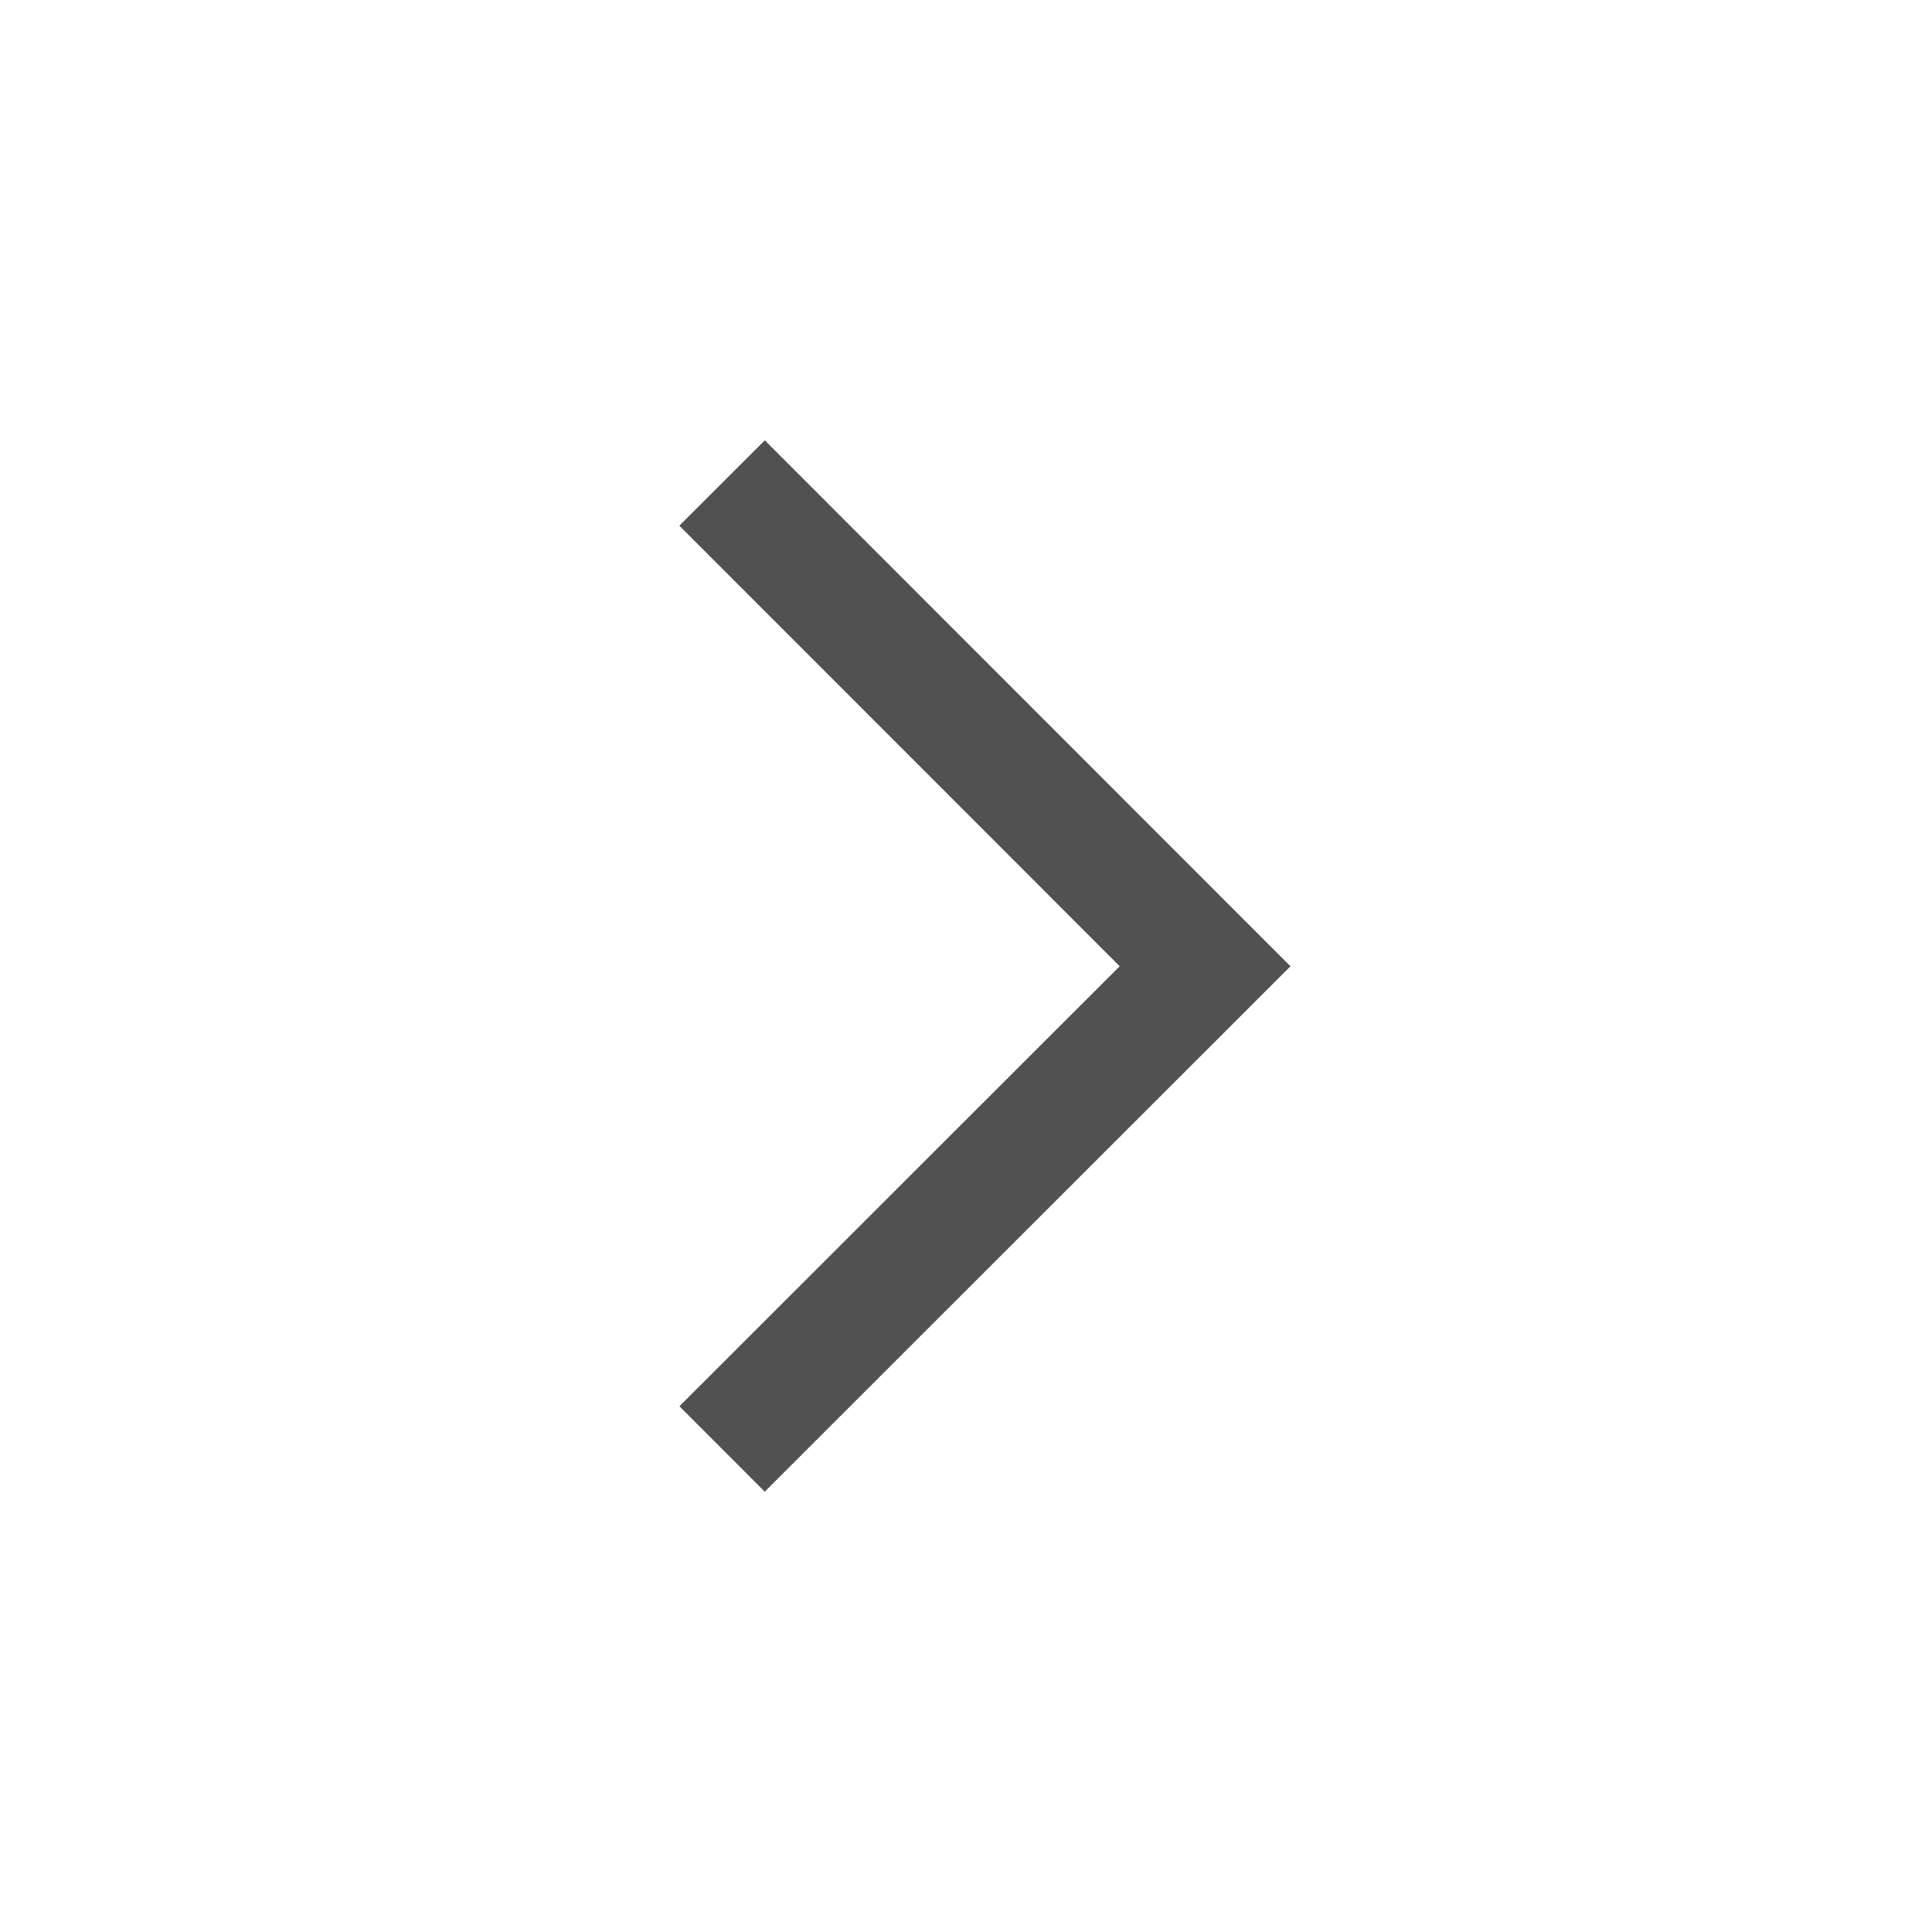
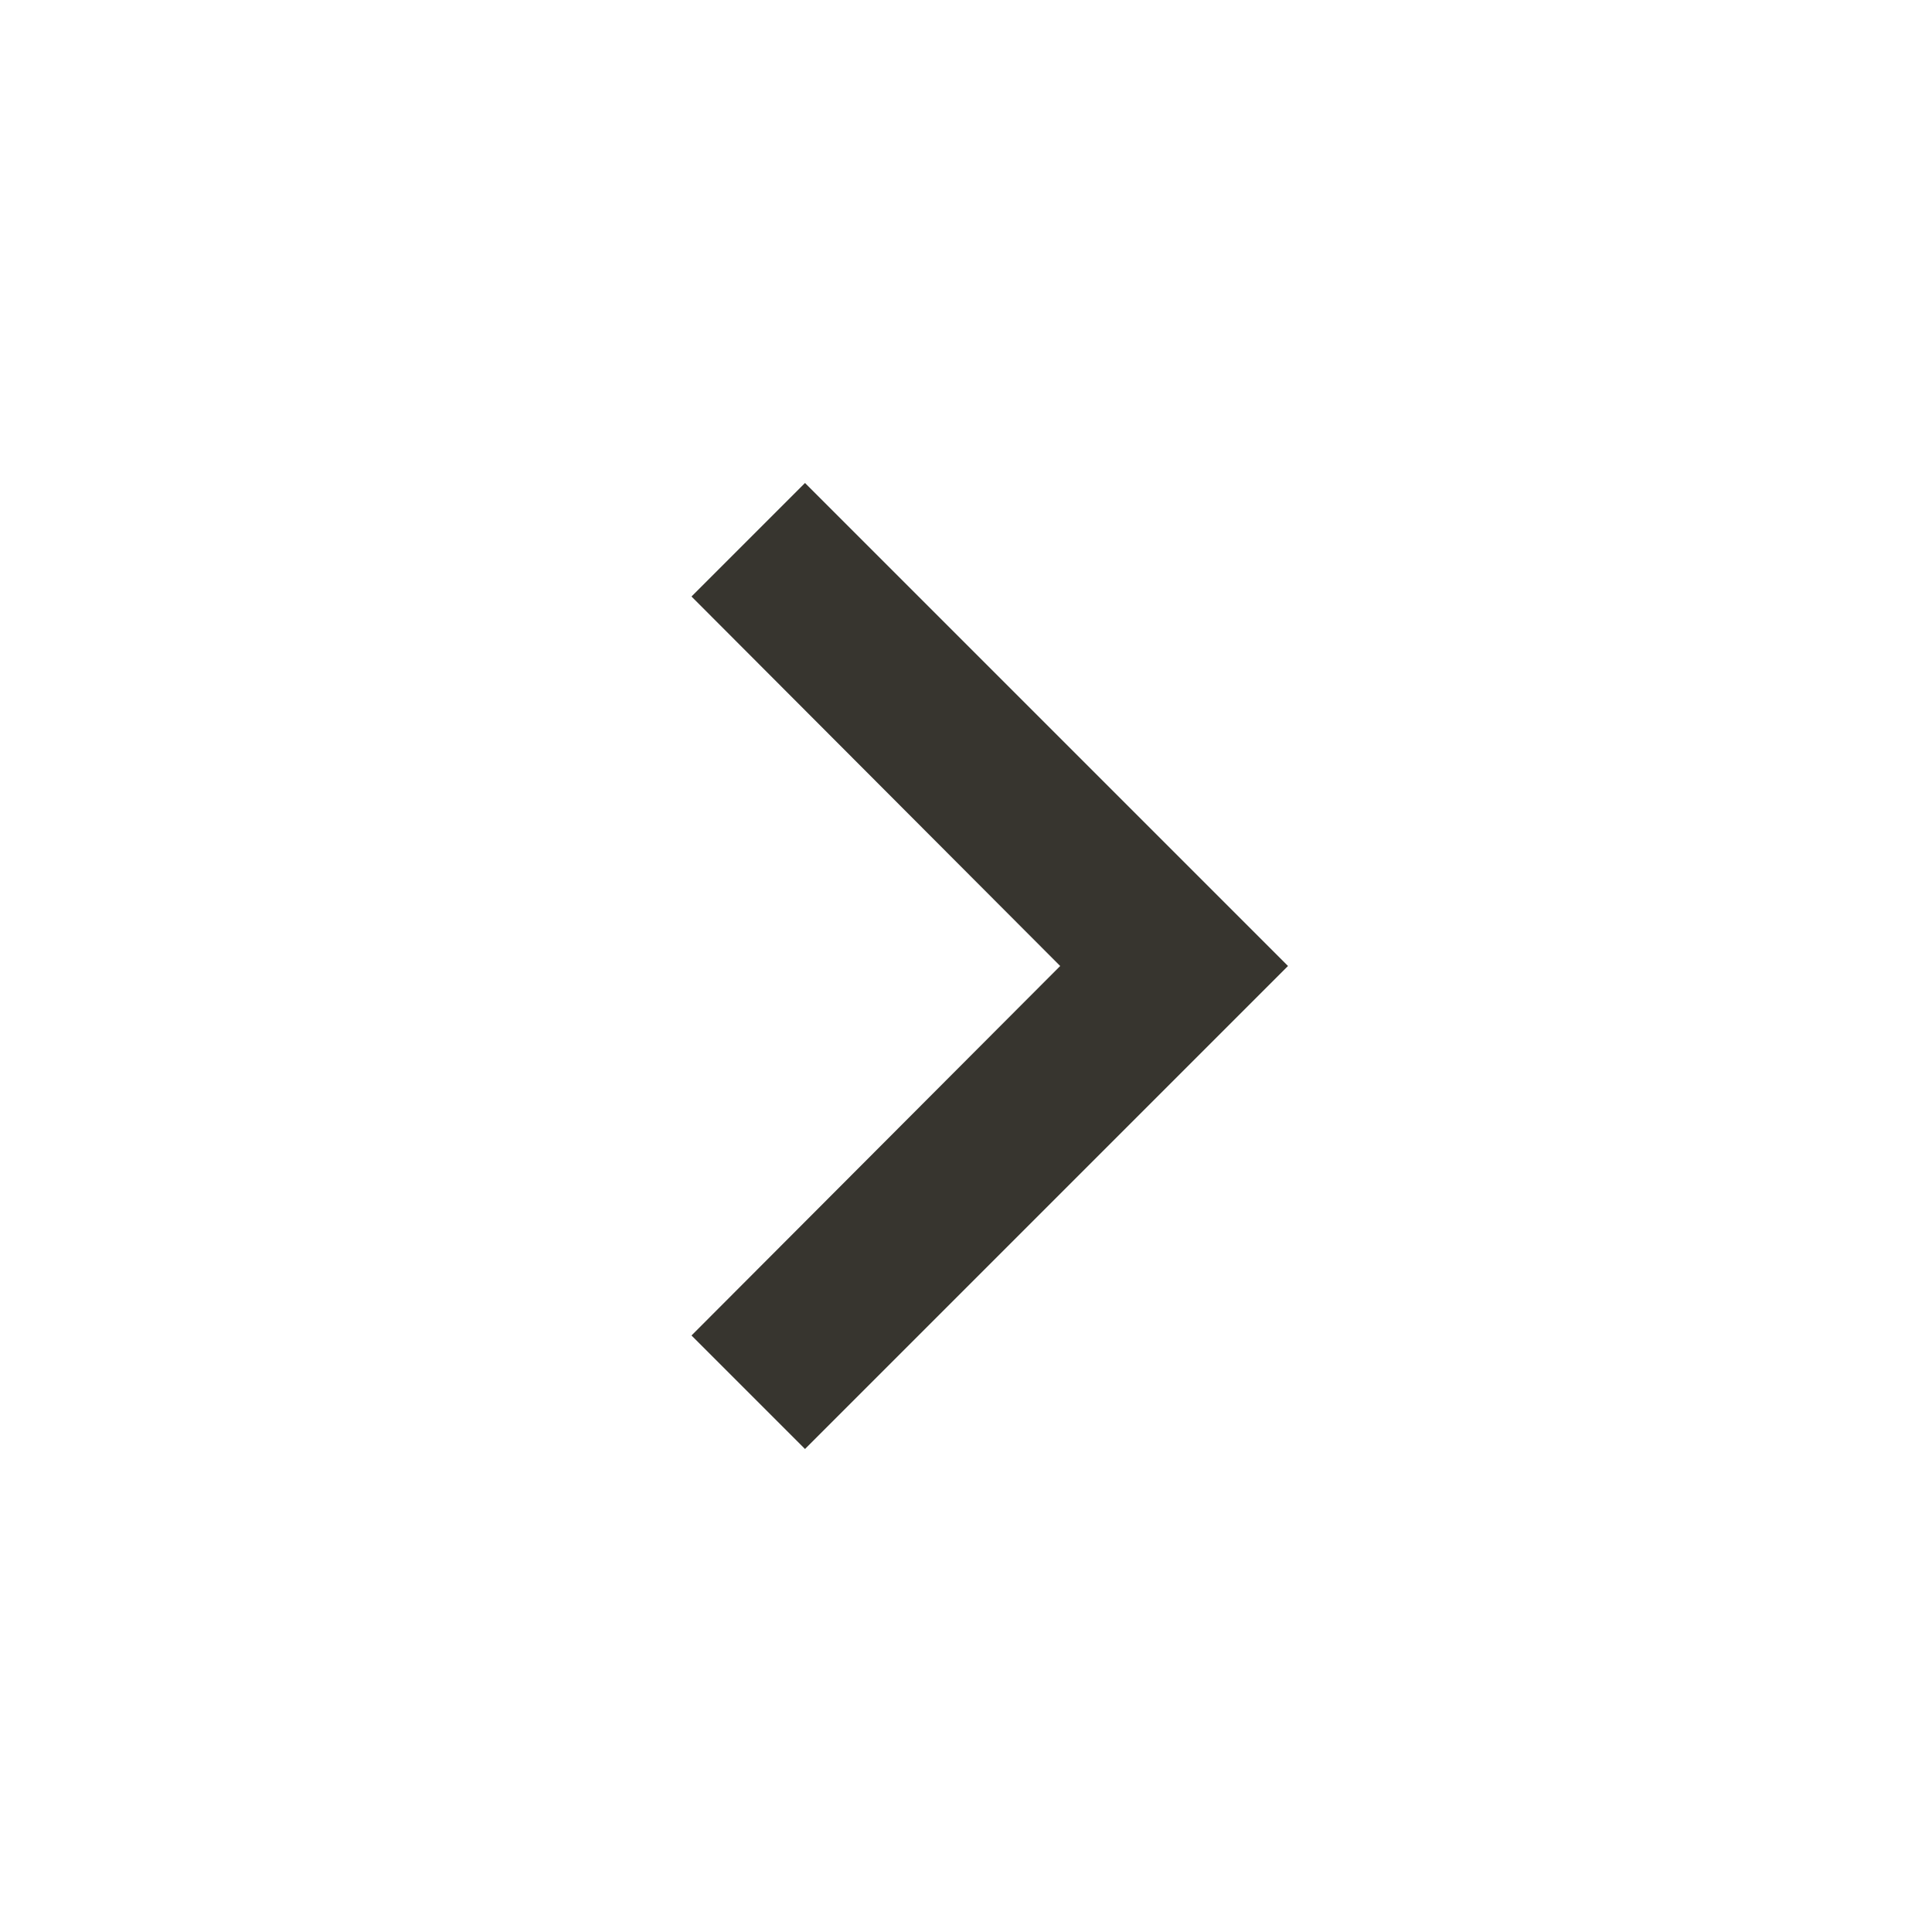
- <svg xmlns="http://www.w3.org/2000/svg" t="1628331788542" class="icon" viewBox="0 0 1024 1024" version="1.1" p-id="6840" width="200" height="200">
-   <path d="M593.451 512.128L360.064 278.613l45.291-45.227 278.613 278.763L405.333 790.613l-45.227-45.269z" p-id="6841" fill="#515151" />
+ <svg xmlns="http://www.w3.org/2000/svg" height="24px" viewBox="0 0 24 24" width="24px" fill="#37352f">
+   <path d="M0 0h24v24H0V0z" fill="none" />
+   <path d="M10 6L8.59 7.41 13.17 12l-4.58 4.59L10 18l6-6-6-6z" />
</svg>
